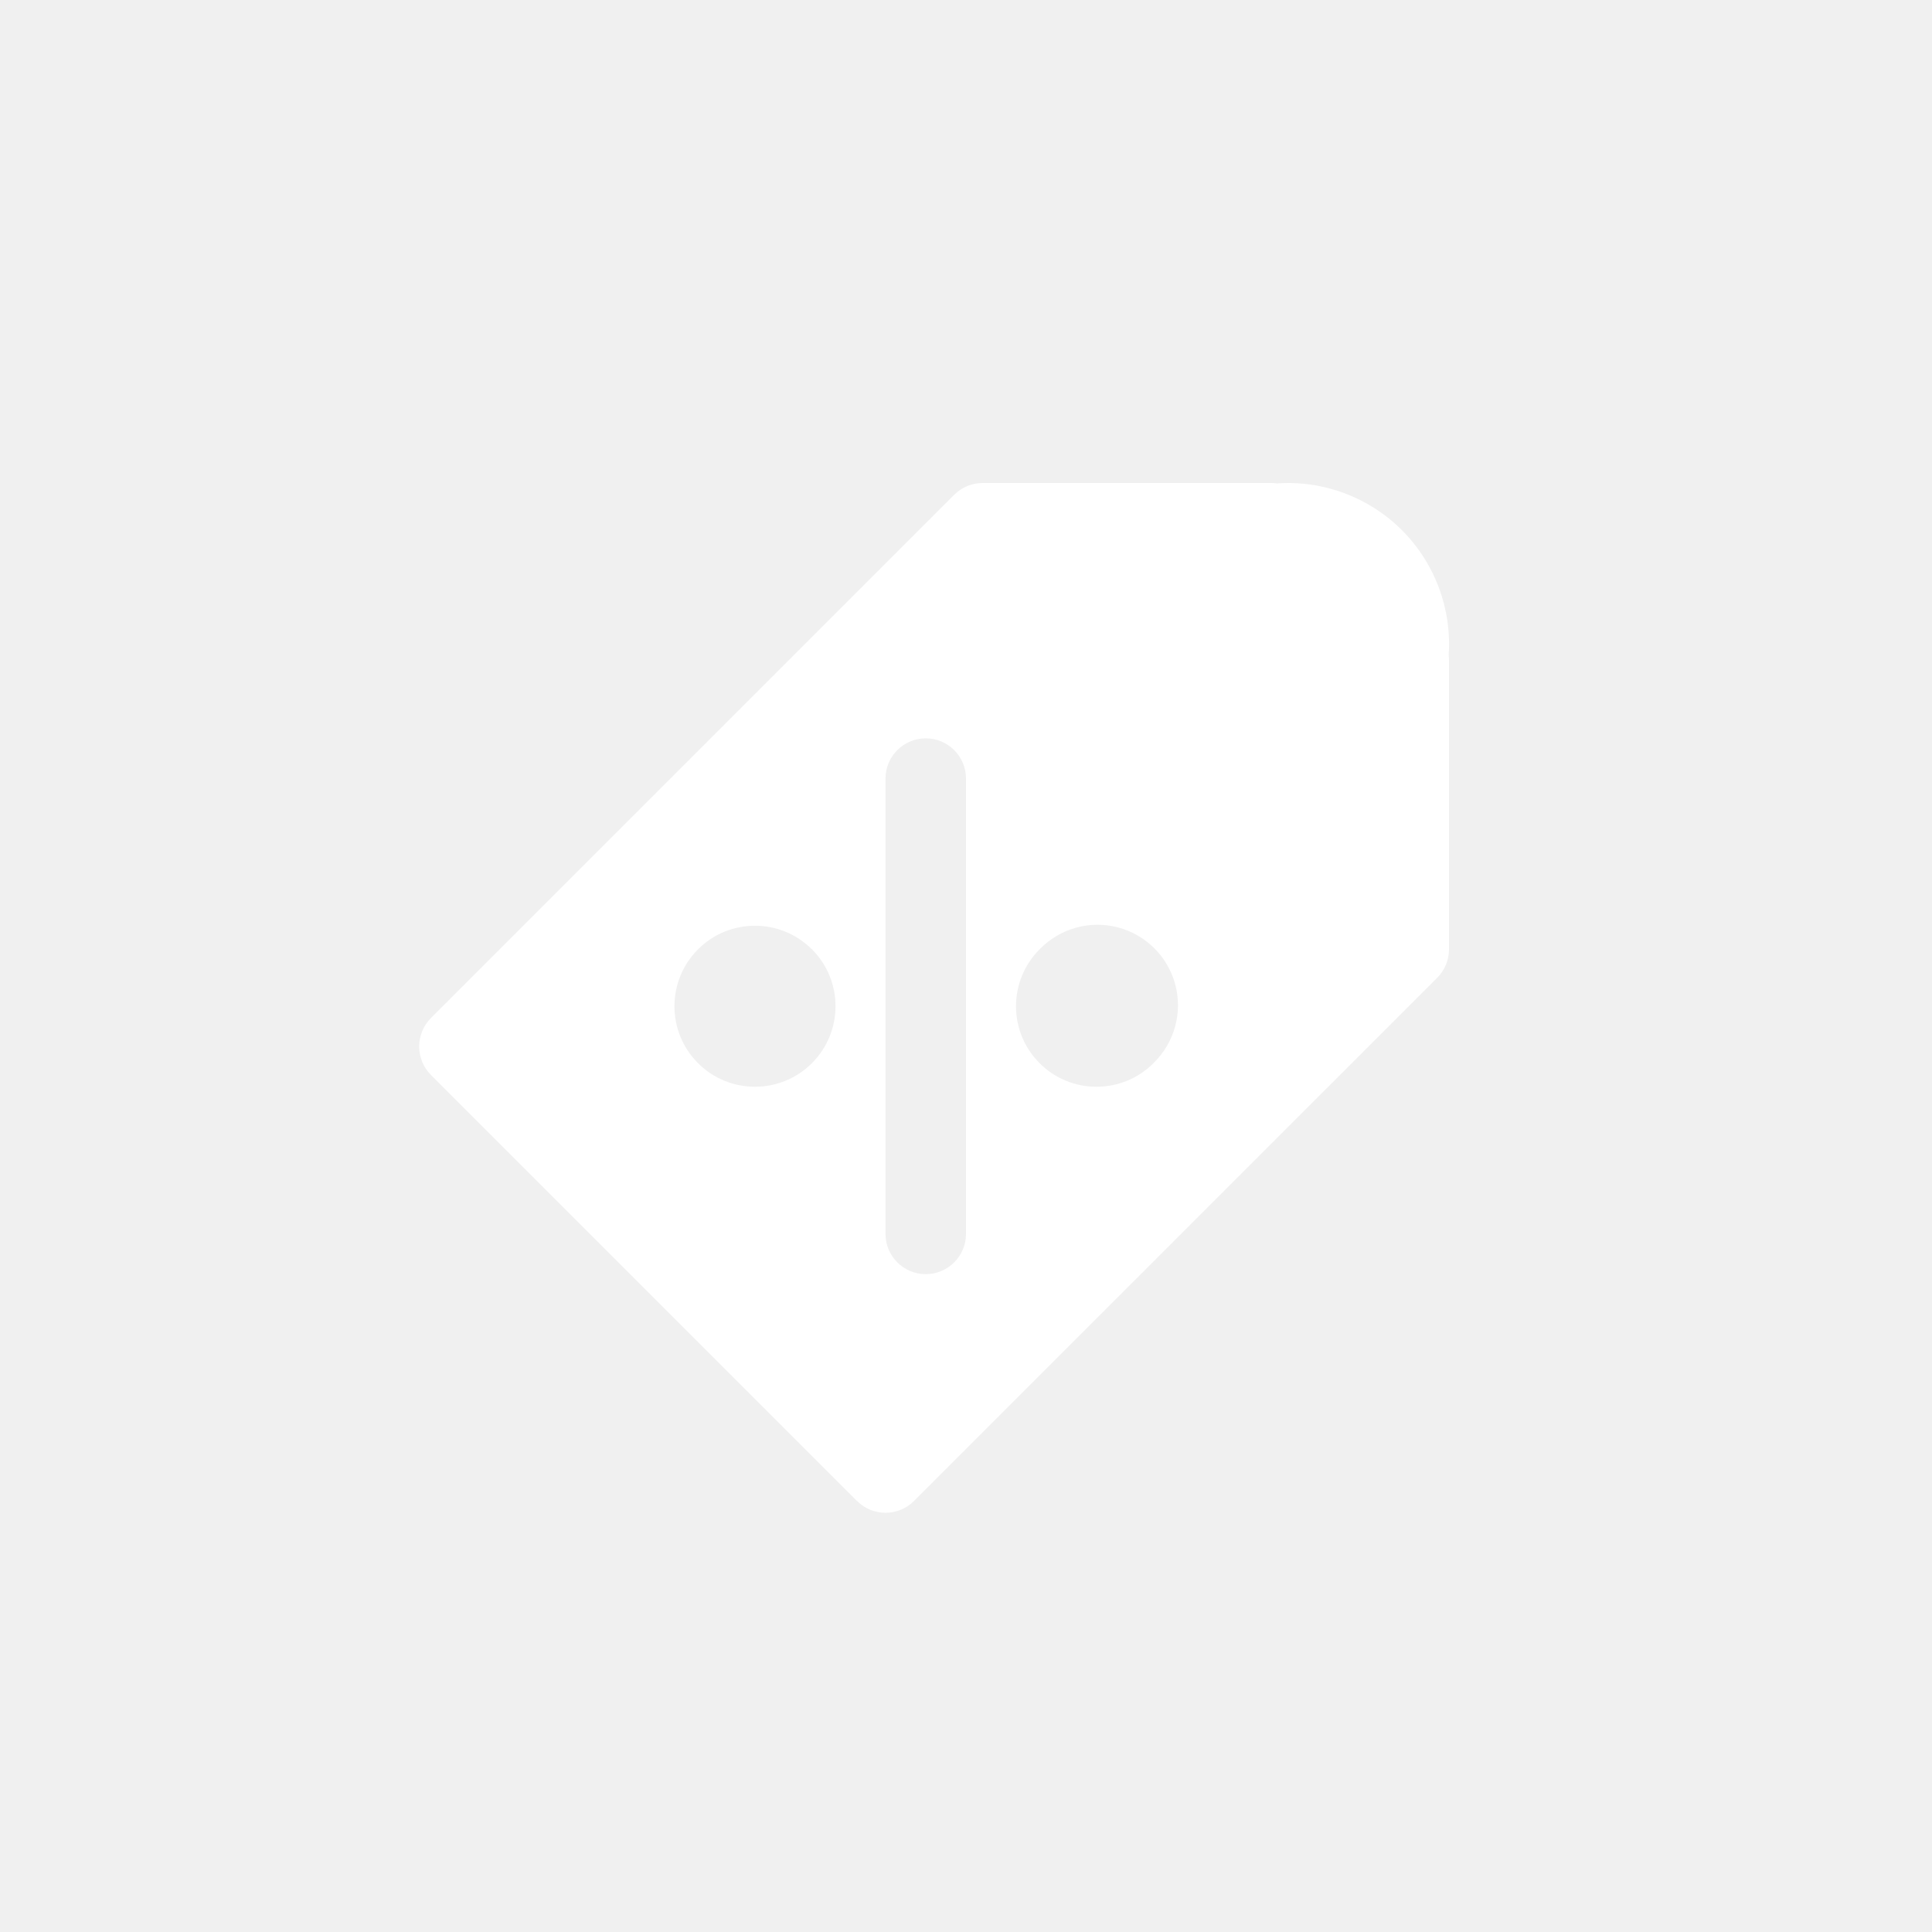
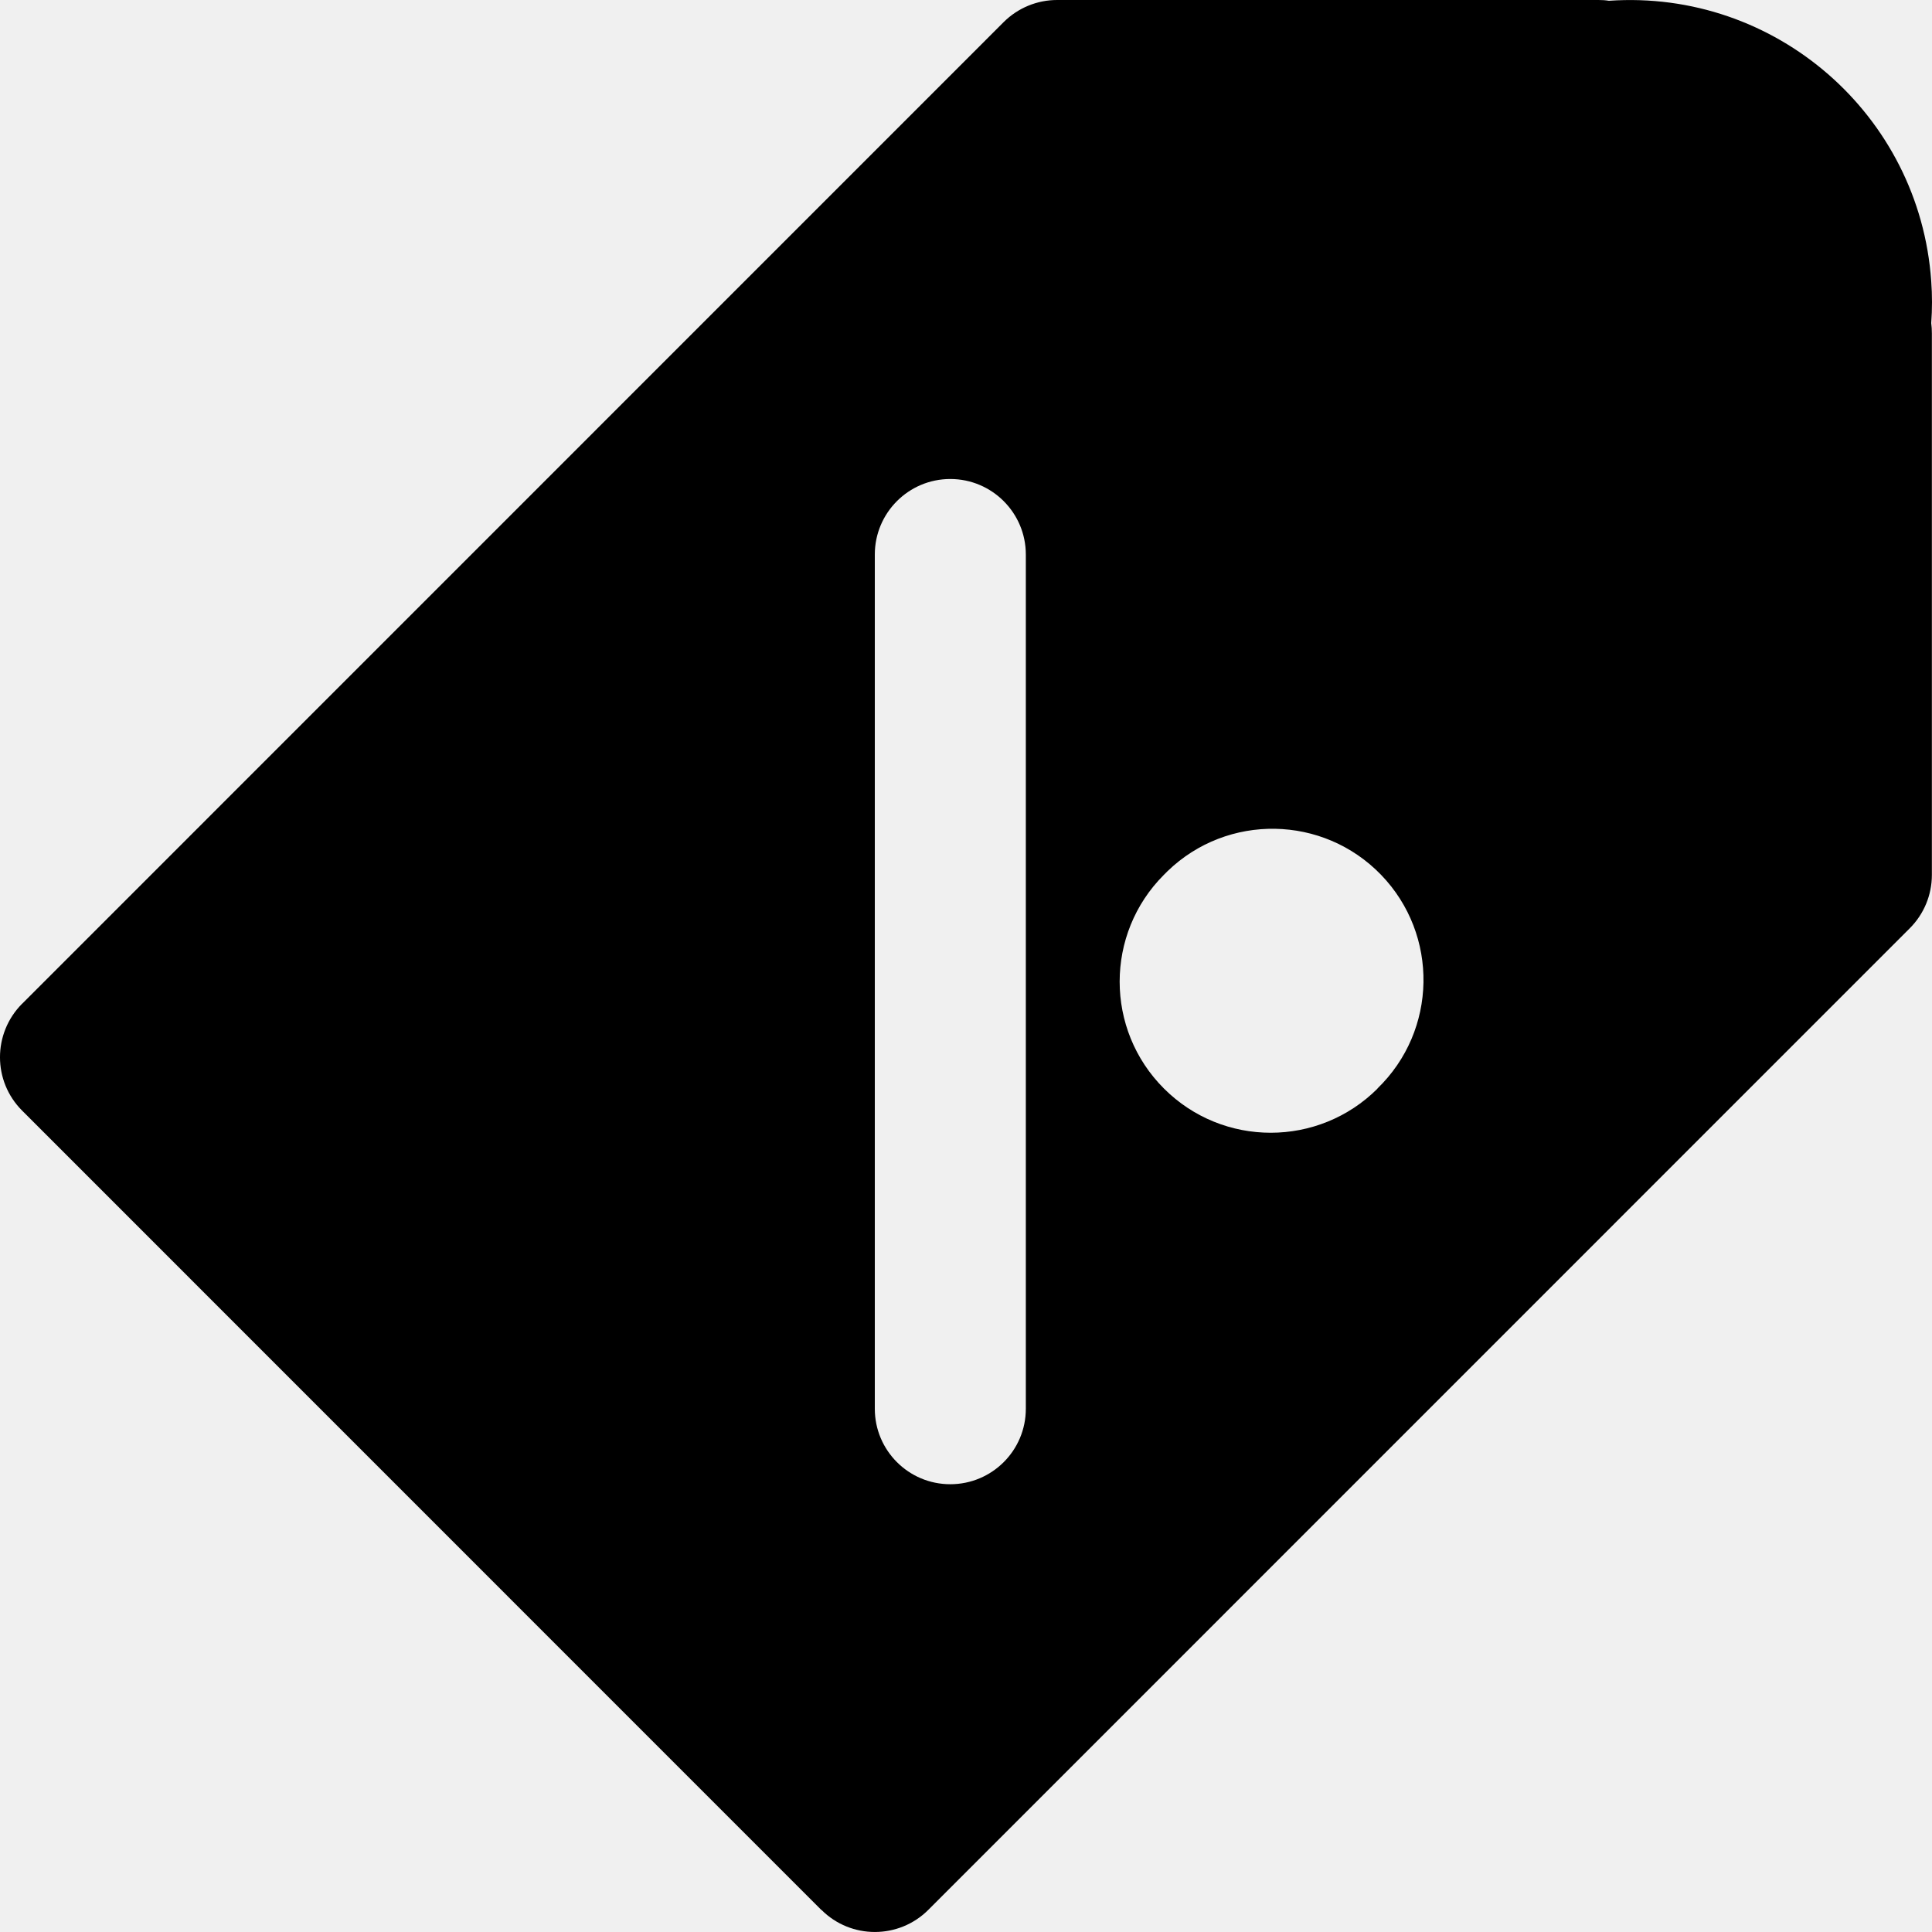
- <svg xmlns="http://www.w3.org/2000/svg" width="30" height="30" viewBox="0 0 24 24" fill="white" data-v-4fa90e7f="">
-   <path fill-rule="evenodd" d="M10.646 18.646l-5.292-5.292a.5.5 0 010-.708l6.5-6.5A.5.5 0 0112.207 6h3.586a.5.5 0 01.069.005 2 2 0 012.134 2.134.5.5 0 01.004.068v3.586a.5.5 0 01-.146.353l-6.5 6.5a.5.5 0 01-.707 0zM12 9.672a.5.5 0 00-1 0v5.656a.5.5 0 101 0V9.672zm-1.914 2.12a1 1 0 11-1.415 1.415 1 1 0 011.415-1.414zm4.242 1.415a1 1 0 10-1.414-1.414 1 1 0 001.415 1.414z" clip-rule="evenodd">
-     </path>
+ <svg xmlns="http://www.w3.org/2000/svg" version="1.1" id="Ebene_1" x="0px" y="0px" width="30px" height="30px" viewBox="0 0 30 30" enable-background="new 0 0 30 30" xml:space="preserve">
+   <path id="path1" d="M12.753,29.657L0.344,17.246c-0.458-0.457-0.459-1.198-0.002-1.659  c0.001,0,0.001-0.001,0.002-0.001L15.586,0.342C15.806,0.123,16.104,0,16.414,0h8.406c0.056,0,0.11,0.003,0.163,0.012  c2.585-0.179,4.824,1.769,5.005,4.353c0.016,0.217,0.016,0.435,0,0.651c0.007,0.053,0.01,0.106,0.01,0.16v8.41  c0,0.311-0.123,0.608-0.343,0.828L14.414,29.657c-0.458,0.457-1.201,0.457-1.658,0H12.753z M15.929,8.611  c0-0.647-0.525-1.173-1.173-1.173s-1.172,0.526-1.172,1.173v13.264c0,0.647,0.524,1.172,1.172,1.172s1.173-0.524,1.173-1.172V8.611z   M11.44,13.583c0.916,0.917,0.917,2.402,0.001,3.321c-0.917,0.915-2.402,0.915-3.318,0c-0.001,0-0.001,0-0.001,0  c-0.916-0.919-0.915-2.404,0.002-3.319c0.917-0.915,2.4-0.914,3.316,0.001V13.583z M21.388,16.903  c0.932-0.901,0.957-2.386,0.058-3.318c-0.901-0.932-2.385-0.957-3.316-0.058c-0.02,0.019-0.038,0.038-0.058,0.058  c-0.915,0.916-0.915,2.402,0.002,3.318c0.915,0.915,2.4,0.915,3.317,0H21.388z" />
</svg>
